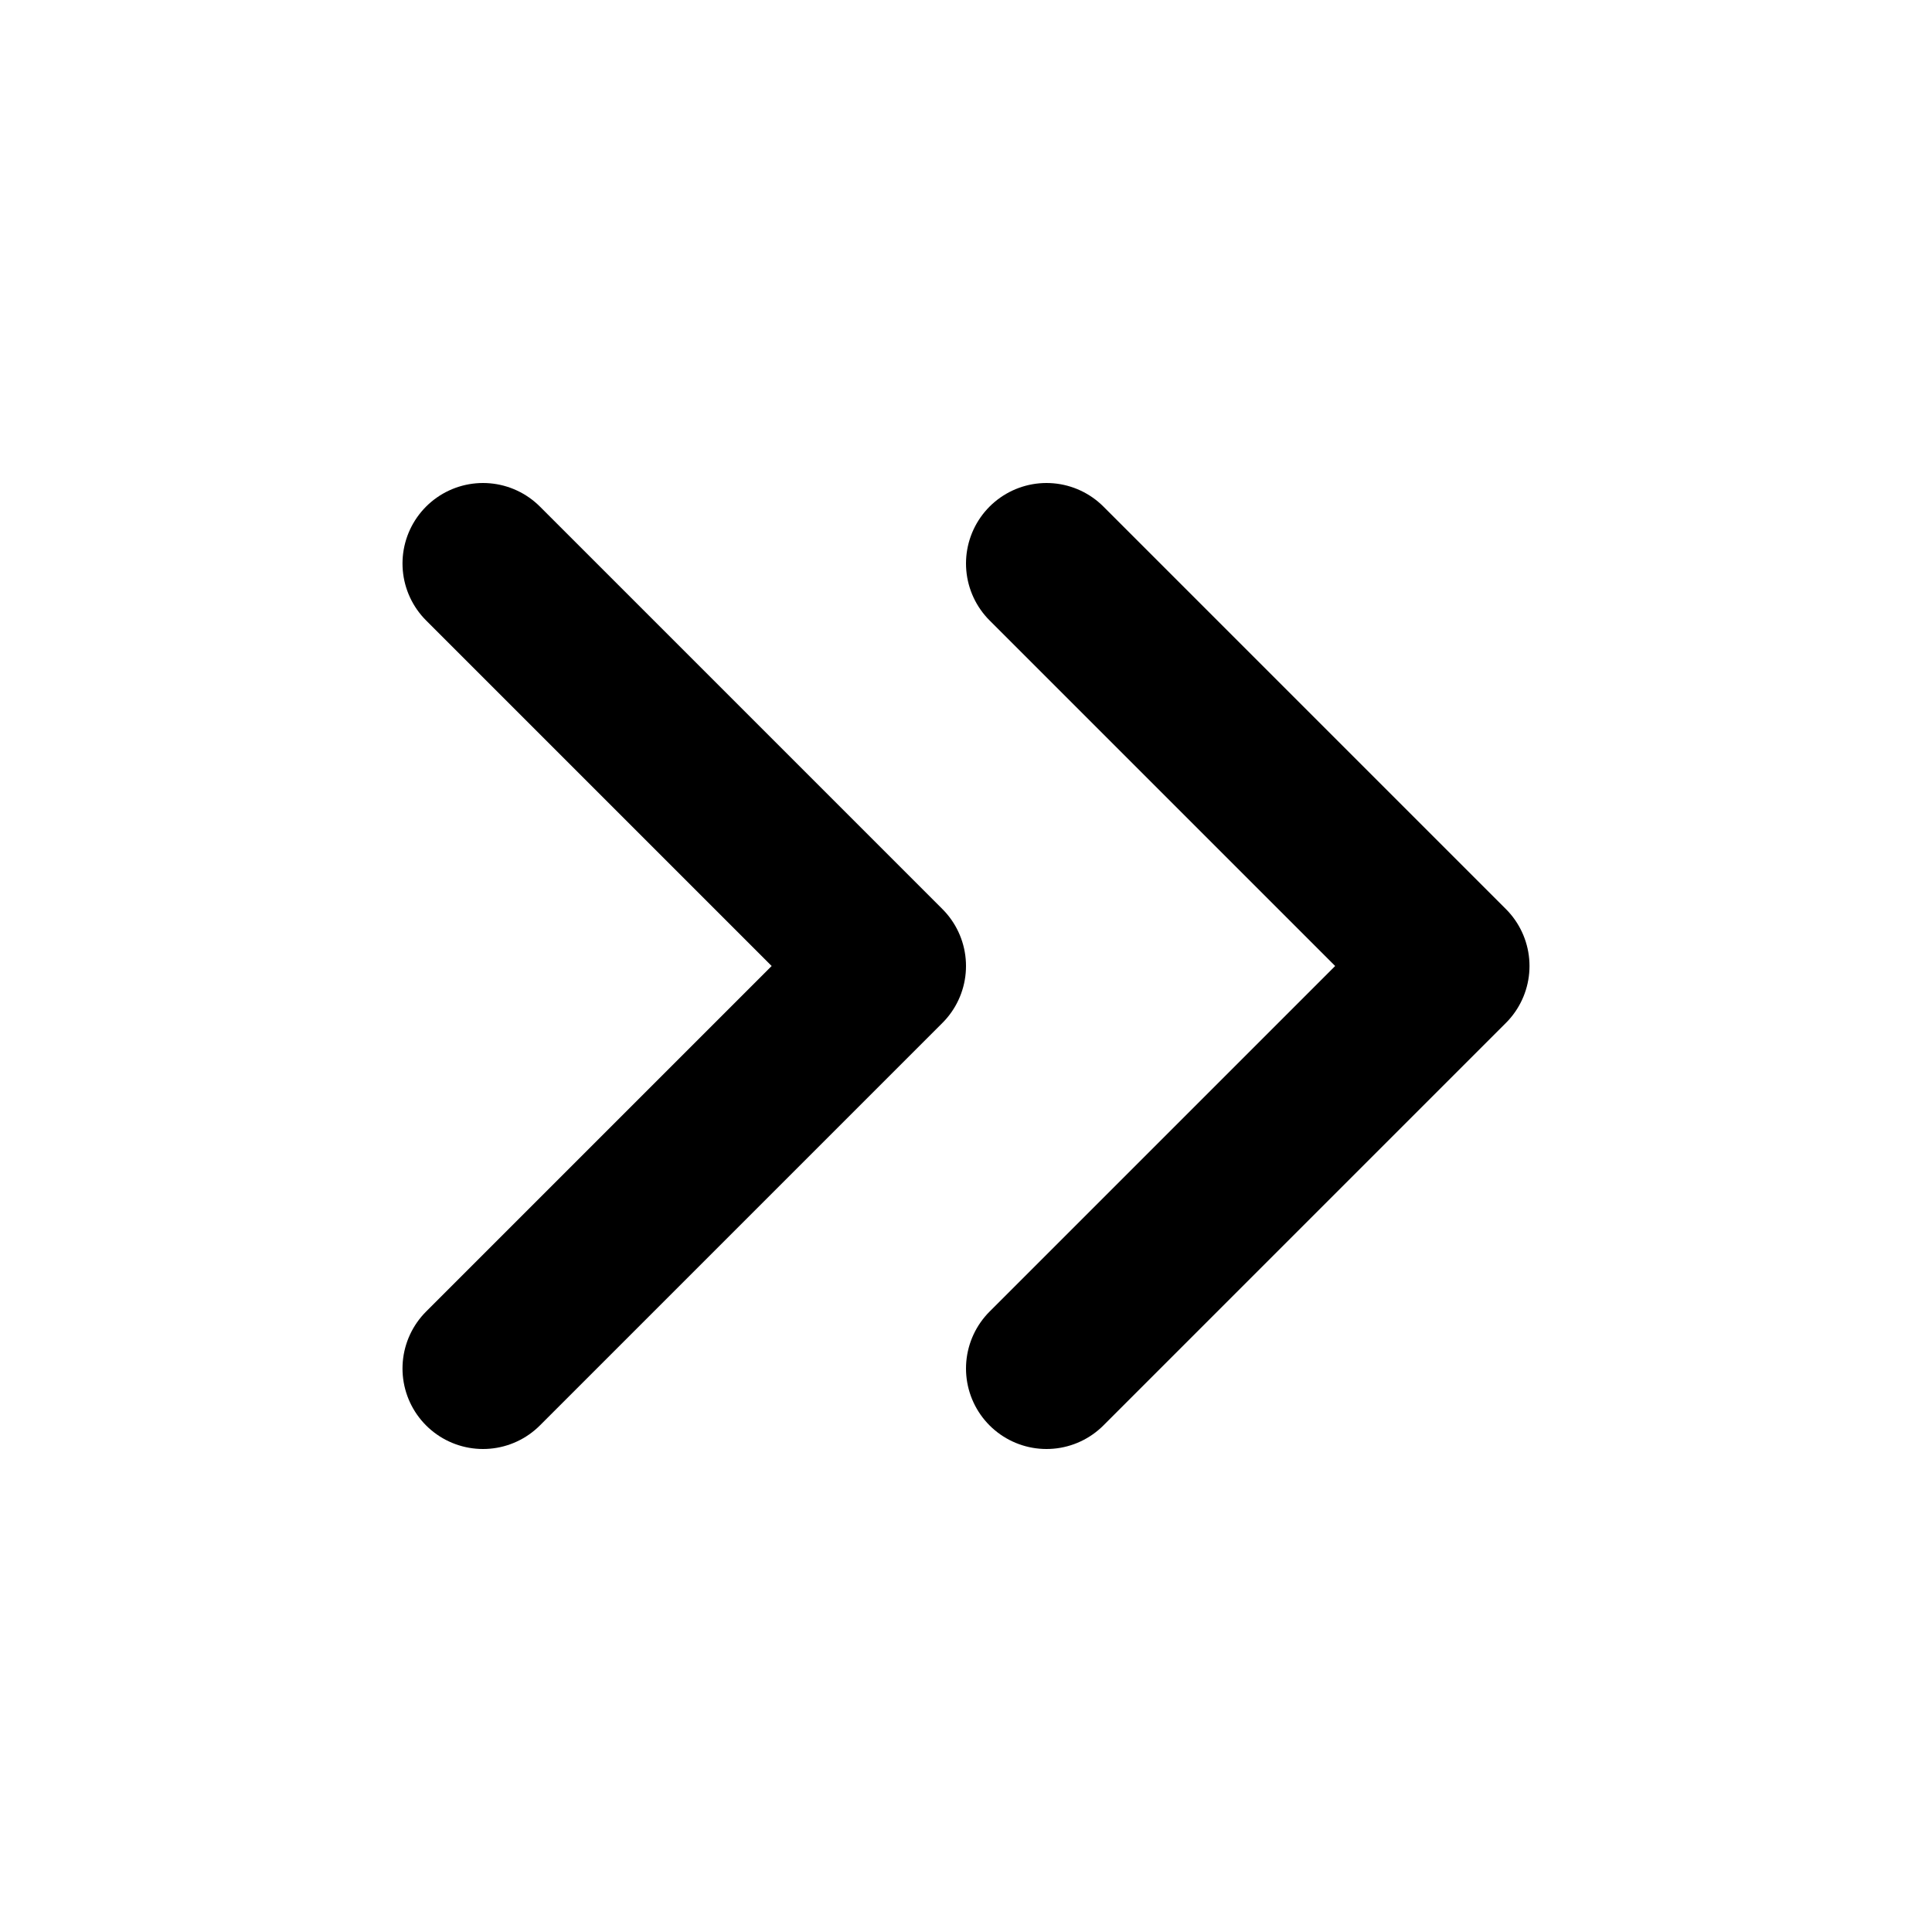
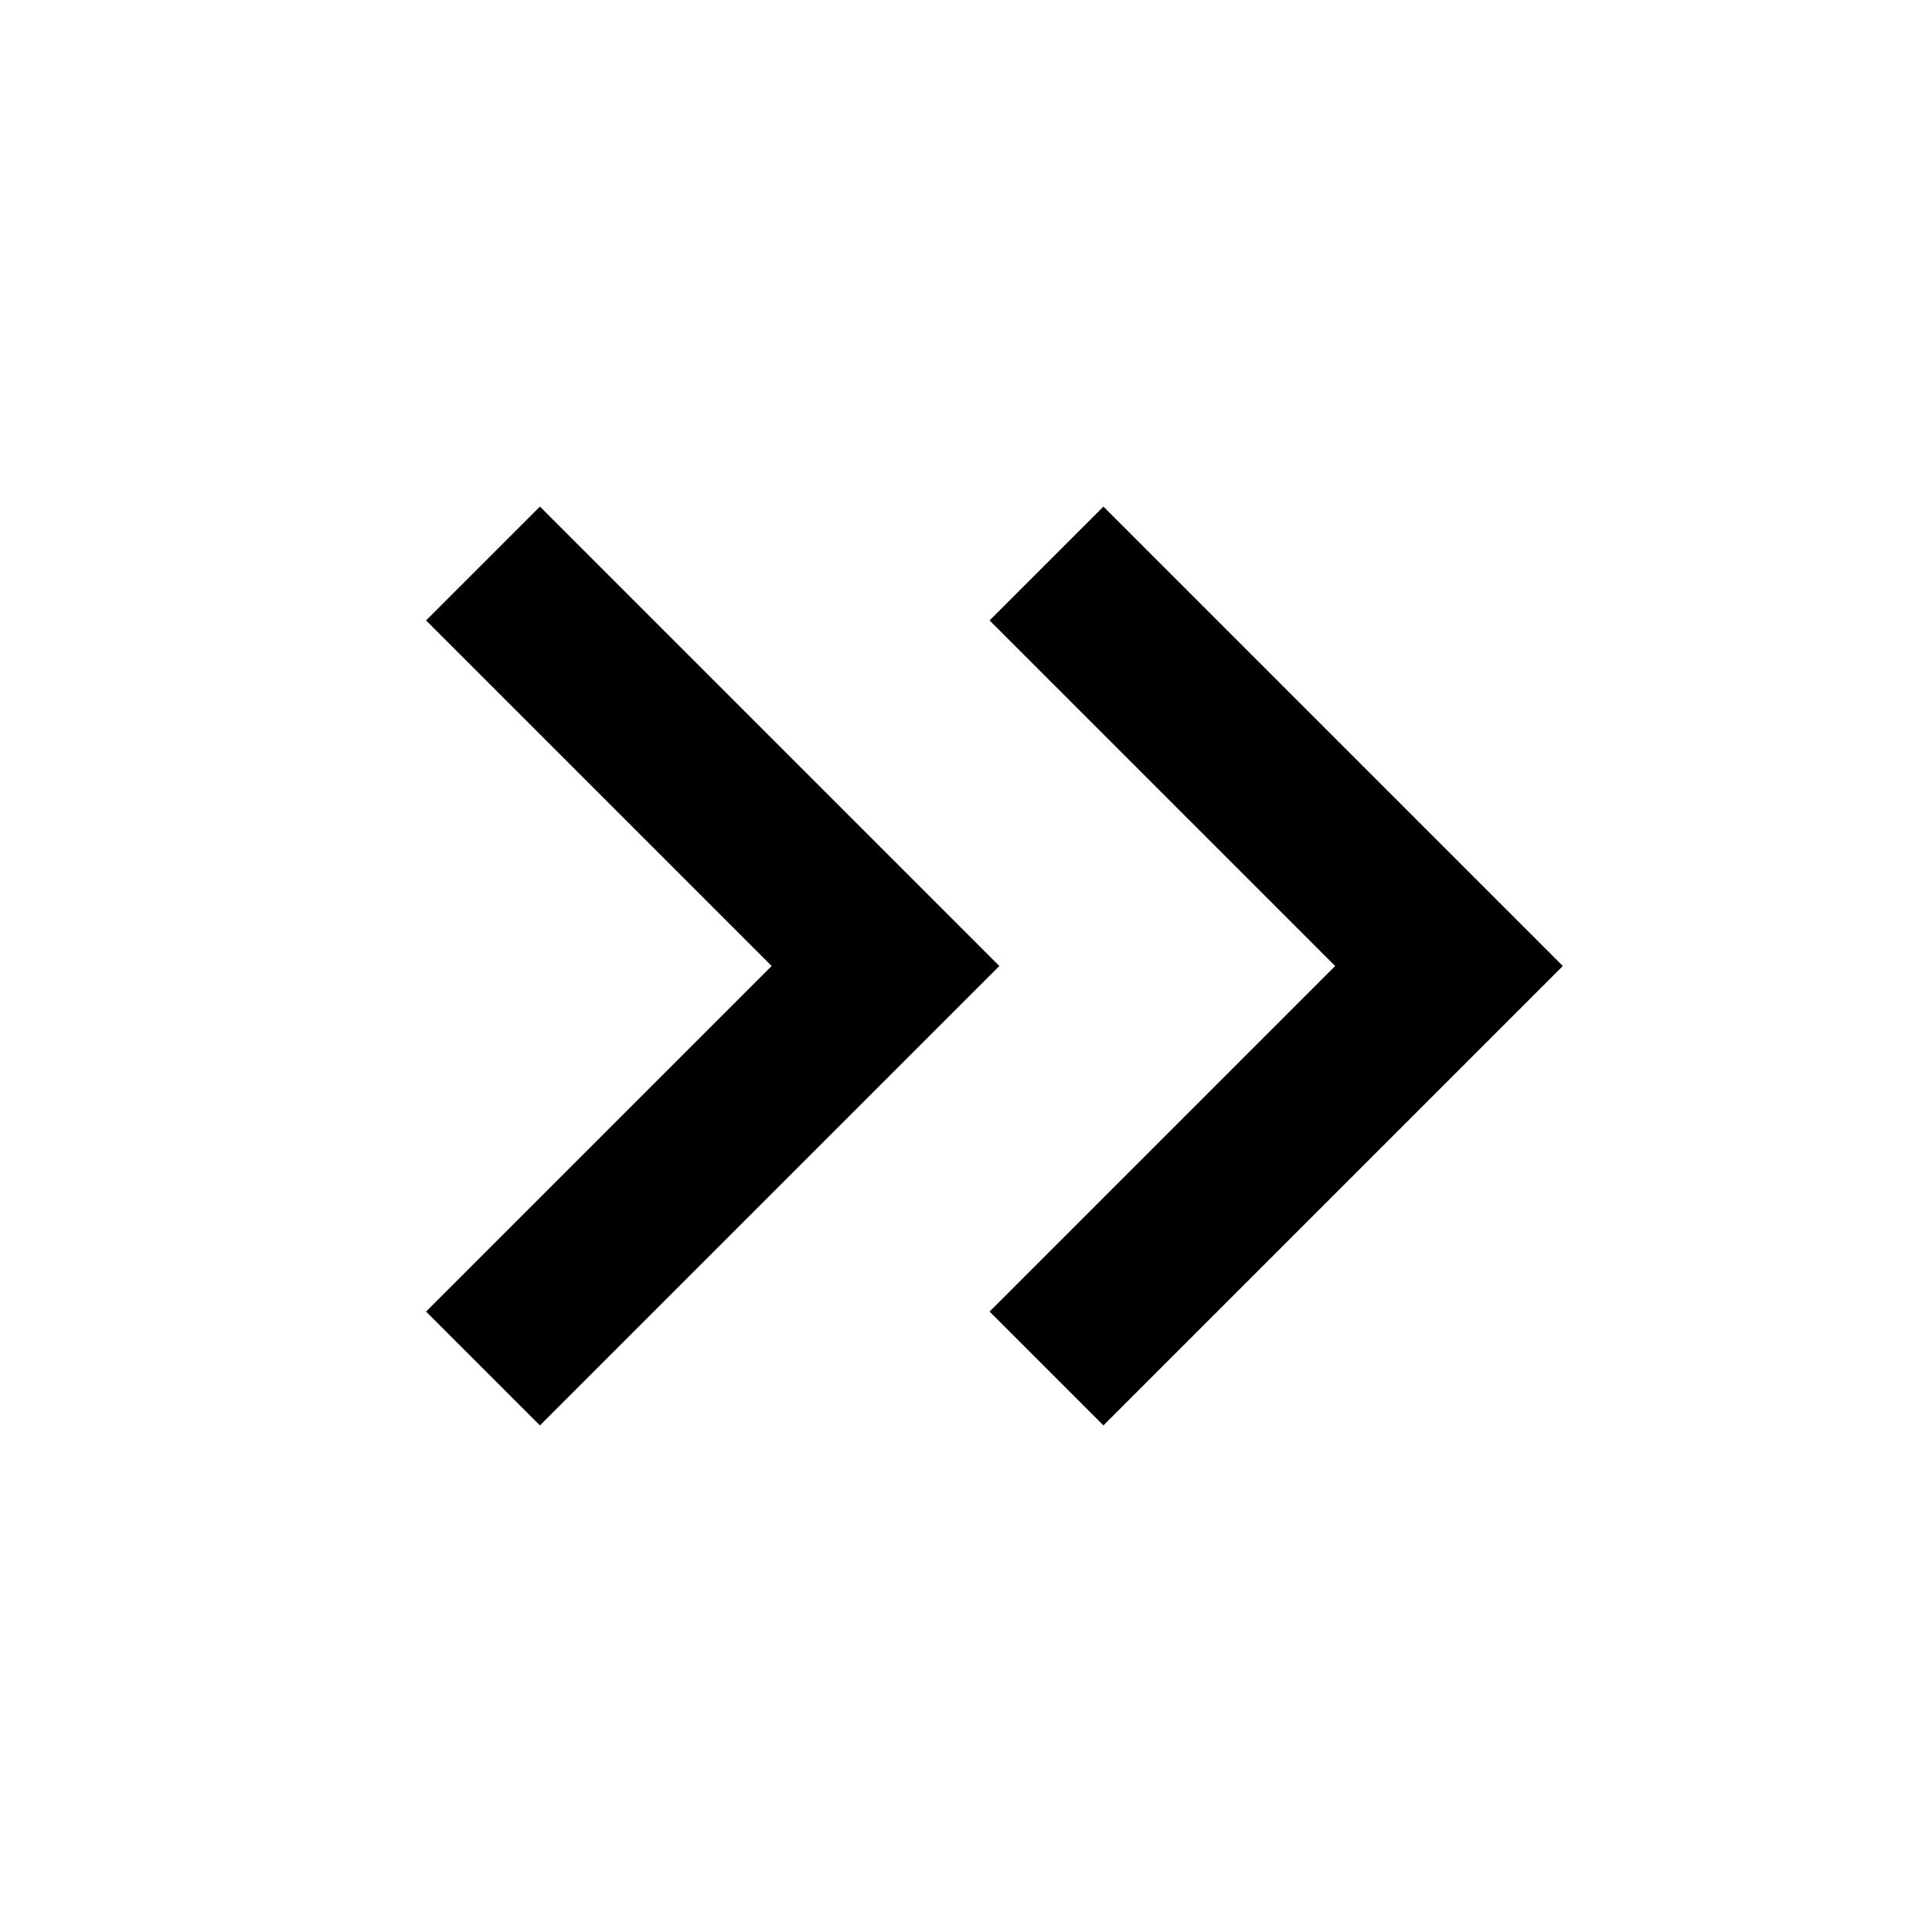
- <svg xmlns="http://www.w3.org/2000/svg" width="24" height="24" viewBox="0 0 24 24" fill="none" stroke="currentColor" stroke-width="2" stroke-linecap="round" stroke-linejoin="round" class="feather feather-chevrons-right">
+ <svg xmlns="http://www.w3.org/2000/svg" width="24" height="24" viewBox="0 0 24 24" fill="none" stroke="currentColor" stroke-width="2" strokeLinecap="round" strokeLinejoin="round" className="feather feather-chevrons-right">
  <polyline points="13 17 18 12 13 7" />
  <polyline points="6 17 11 12 6 7" />
</svg>
